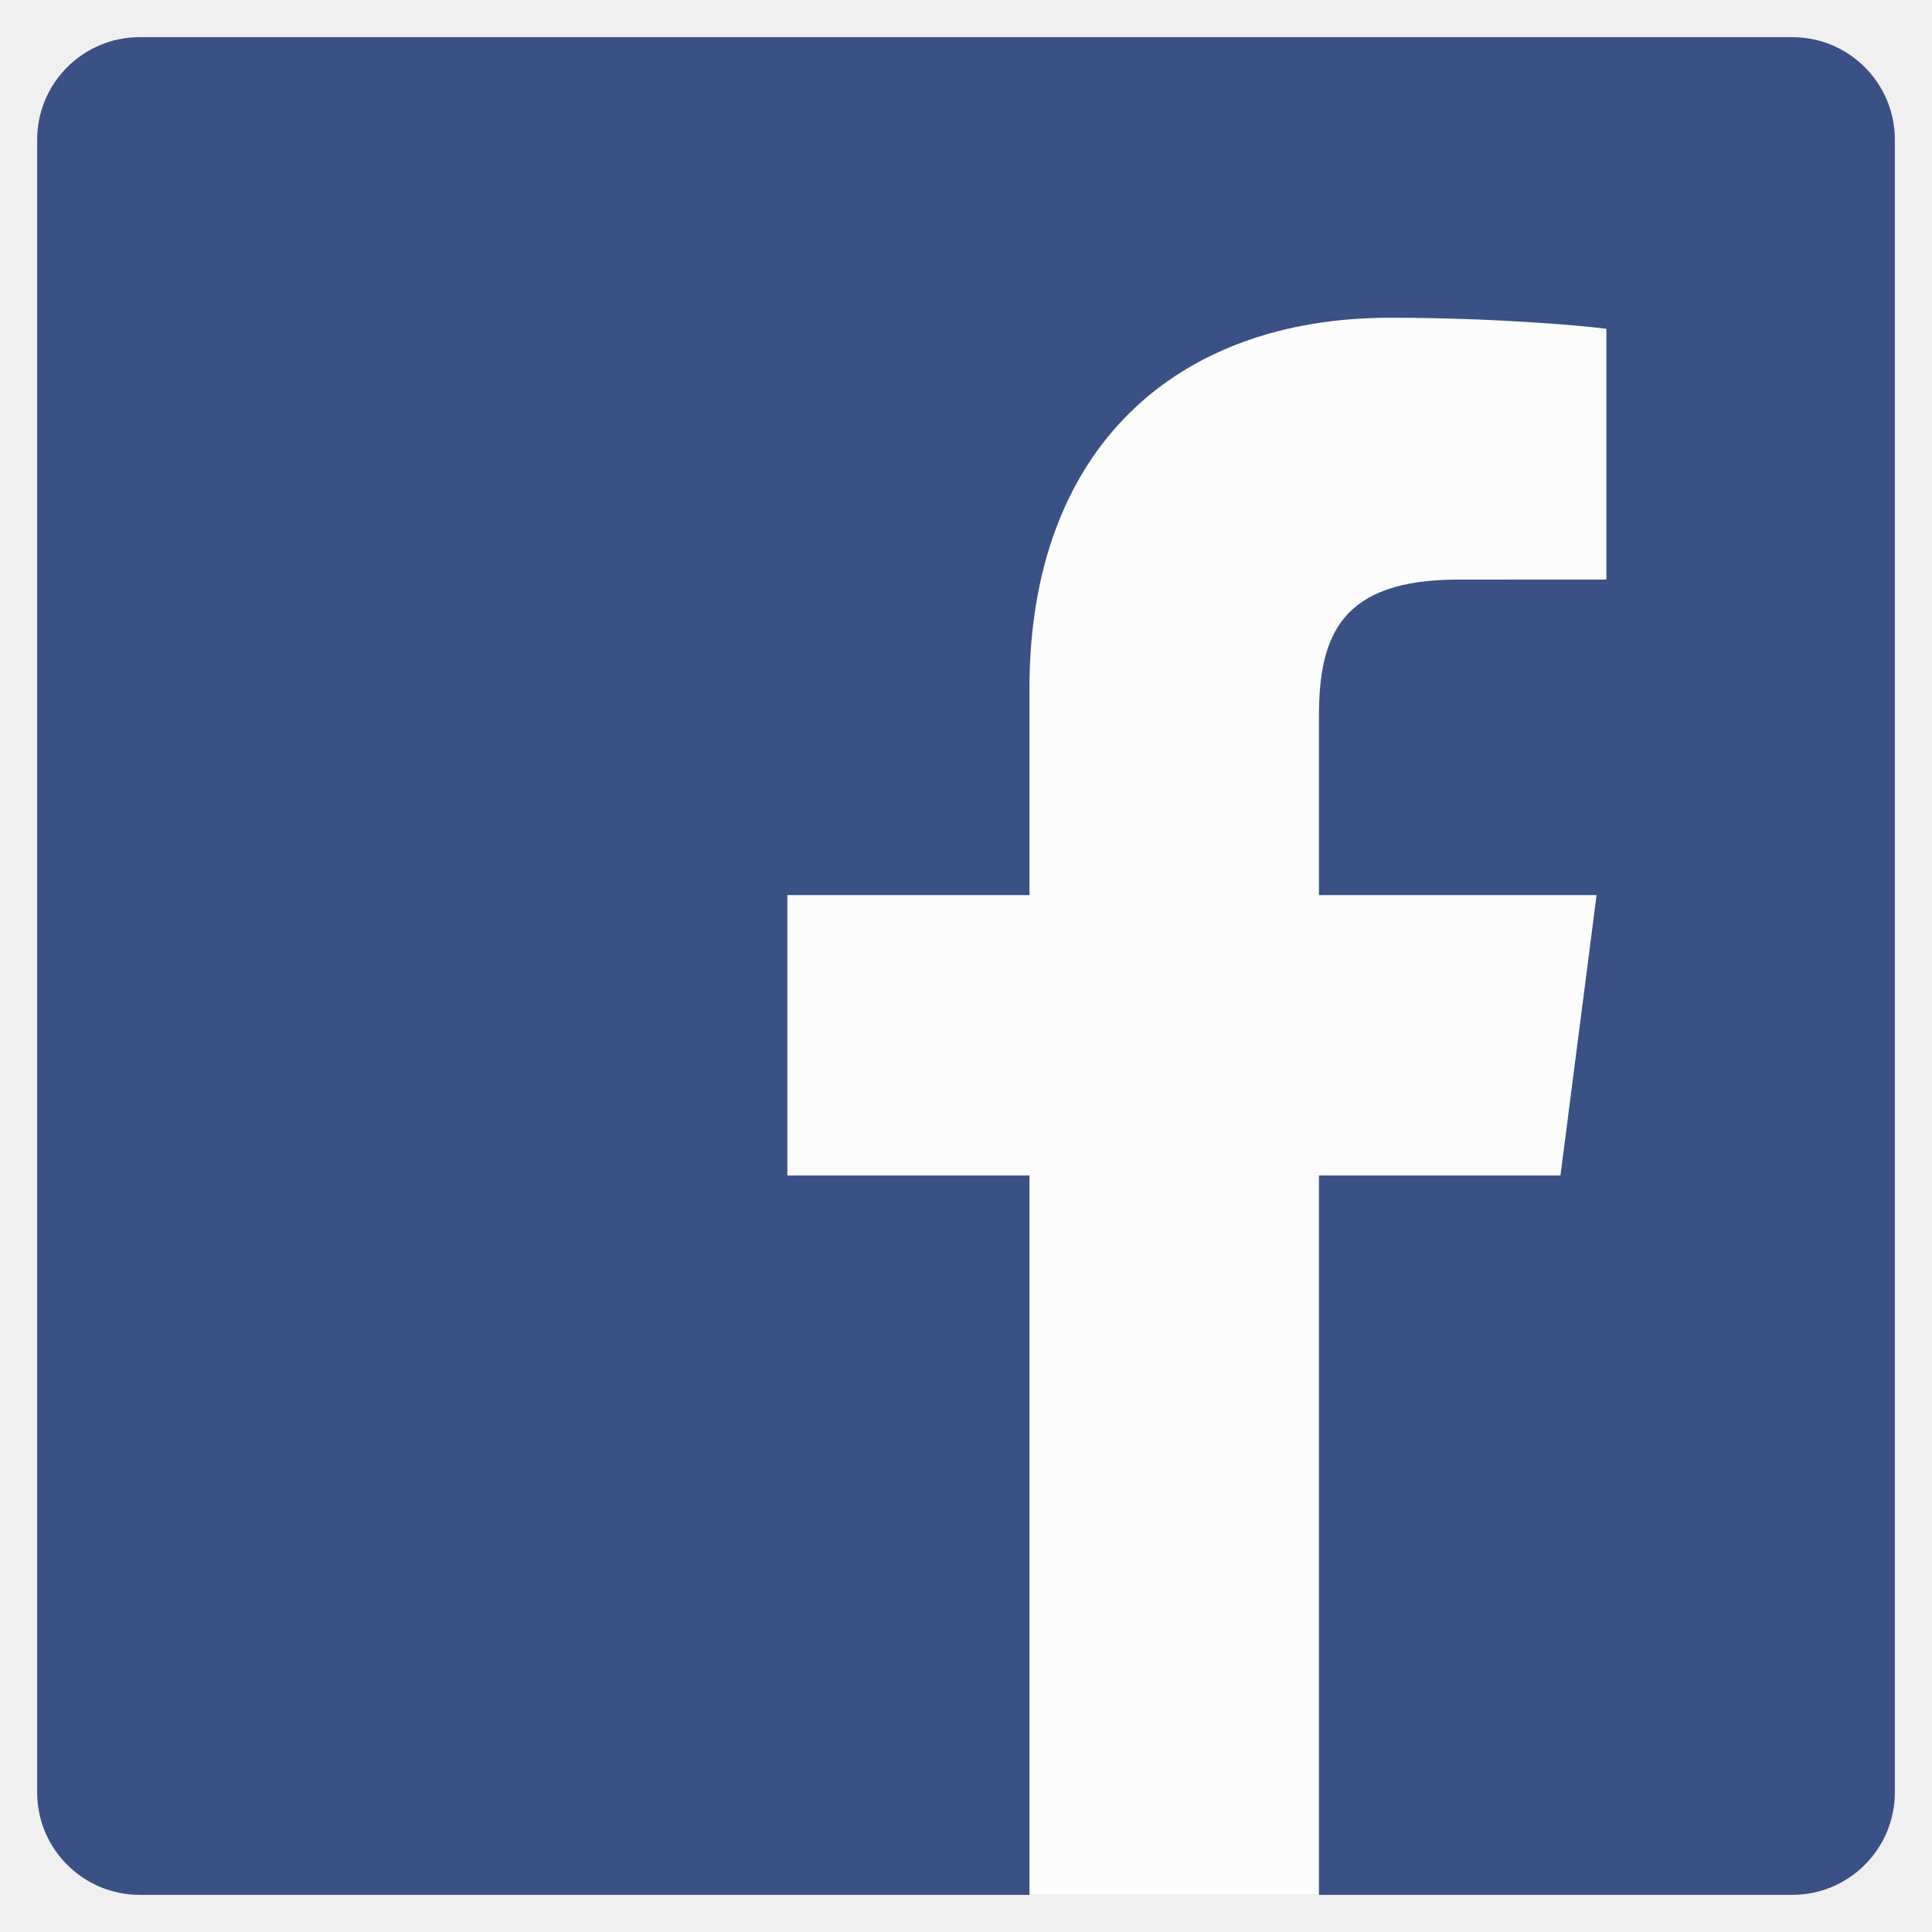
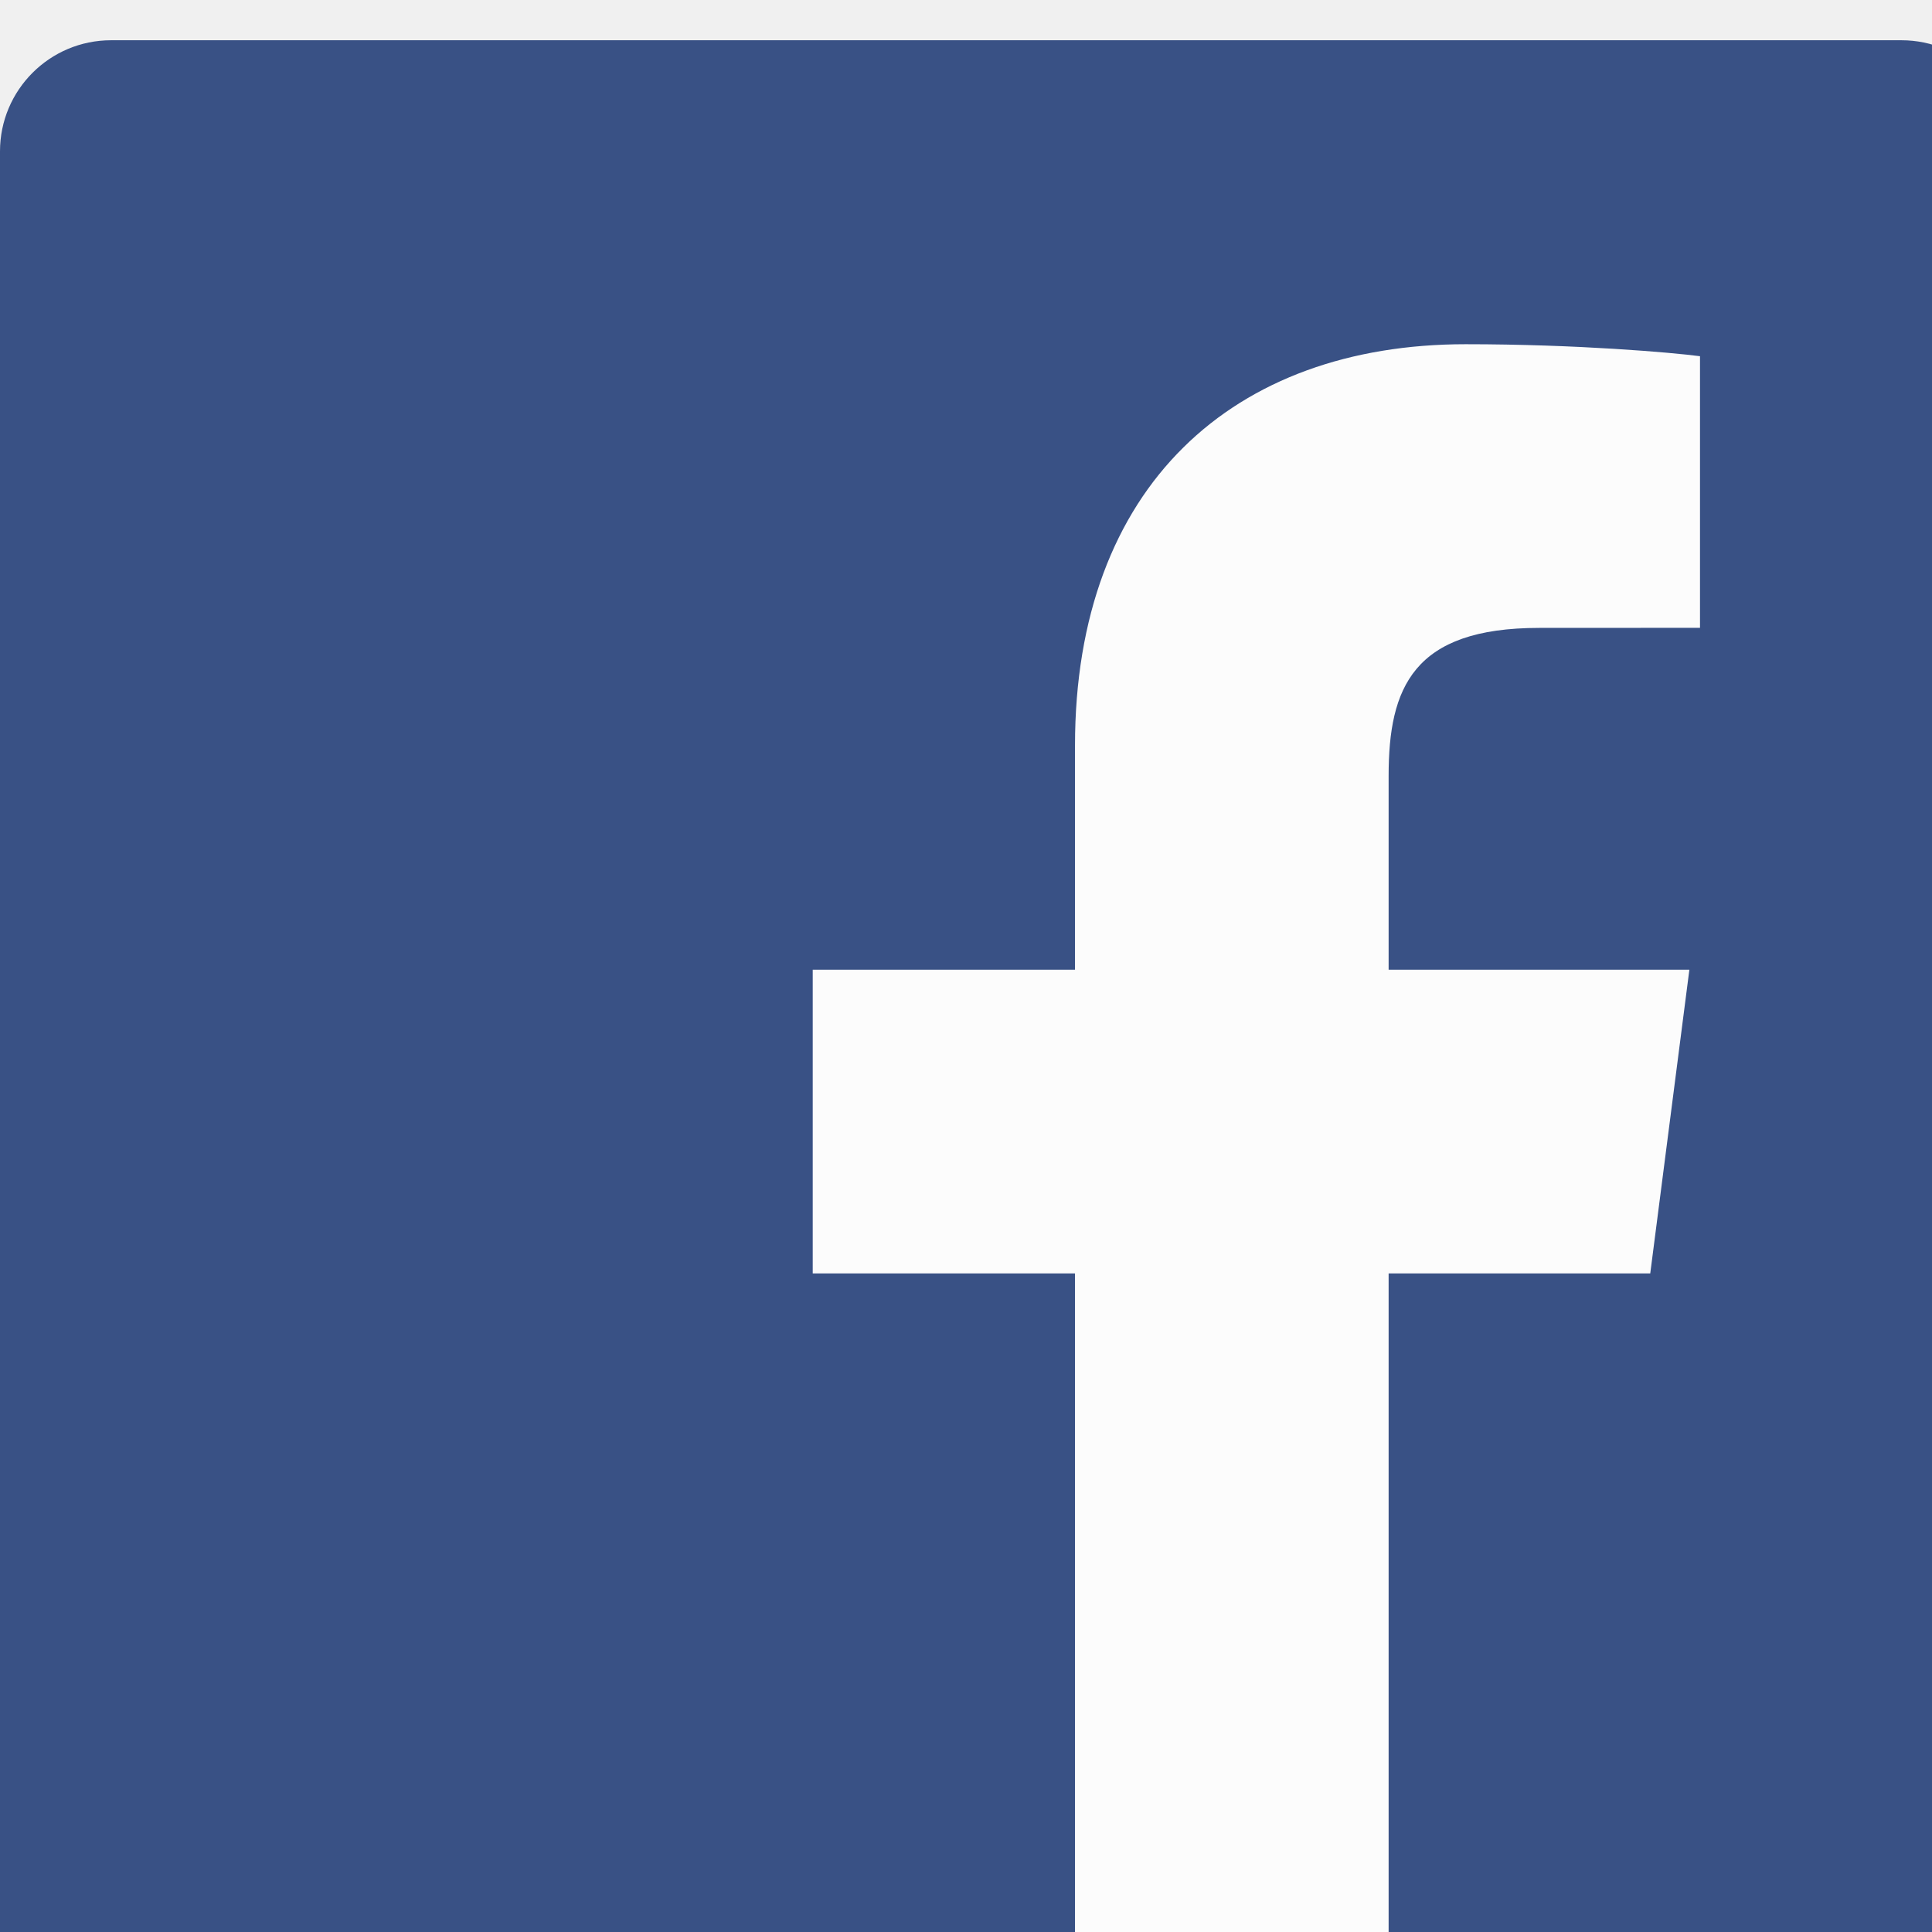
- <svg xmlns="http://www.w3.org/2000/svg" width="25" height="25" viewBox="0 0 25 26" fill="none">
+ <svg xmlns="http://www.w3.org/2000/svg" width="28" height="28" viewBox="0 0 24 24" fill="none" preserveAspectRatio="xMidYMid meet">
  <g clip-path="url(#clip0_11987_39081)">
    <path d="M23.62 25.5C24.382 25.5 25 24.882 25 24.12V1.88C25 1.118 24.382 0.5 23.62 0.5H1.38C0.618 0.5 0 1.118 0 1.88V24.12C0 24.882 0.618 25.5 1.38 25.5H23.62Z" fill="#395185" />
    <path d="M17.25 25.5V15.819H20.5L20.986 12.046H17.25V9.637C17.25 8.544 17.553 7.8 19.12 7.8L21.118 7.799V4.425C20.772 4.379 19.586 4.276 18.206 4.276C15.326 4.276 13.354 6.034 13.354 9.263V12.046H10.096V15.819H13.354V25.5H17.25Z" fill="#FCFCFC" />
  </g>
  <defs>
    <clipPath id="clip0_11987_39081">
-       <rect width="25" height="25" fill="white" transform="translate(0 0.5)" />
+       <rect width="24" height="24" fill="white" />
    </clipPath>
  </defs>
</svg>
